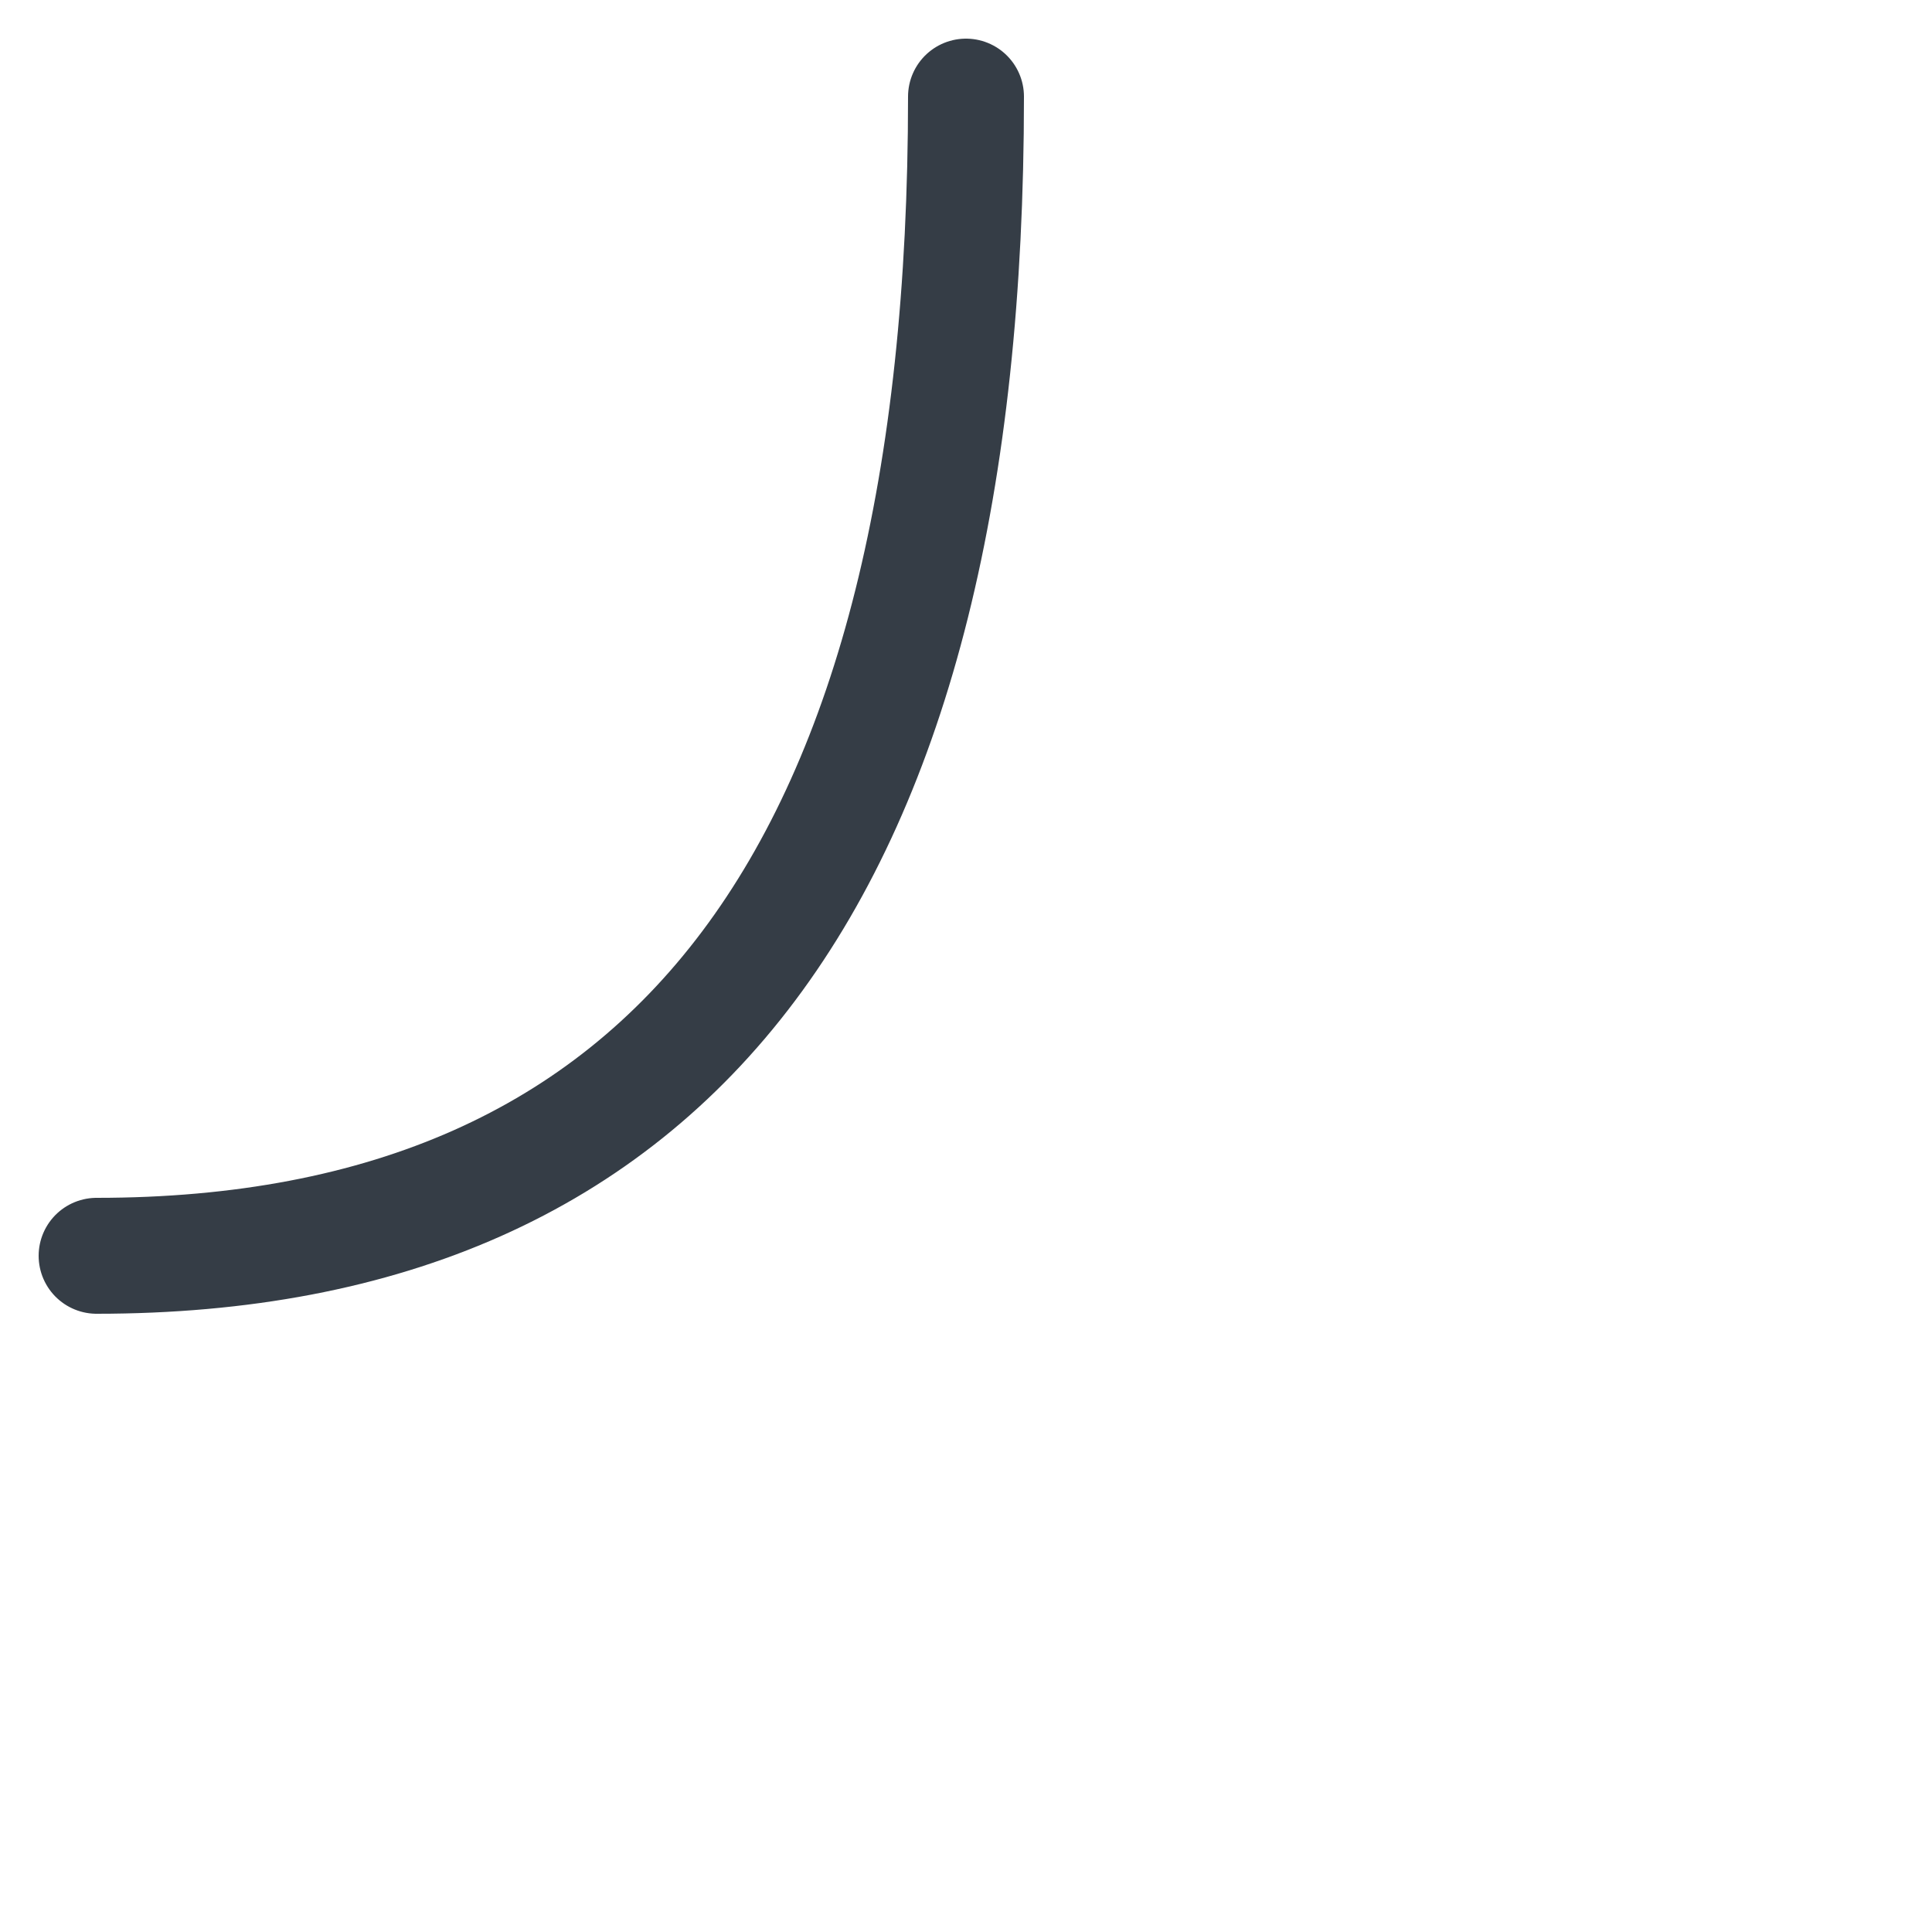
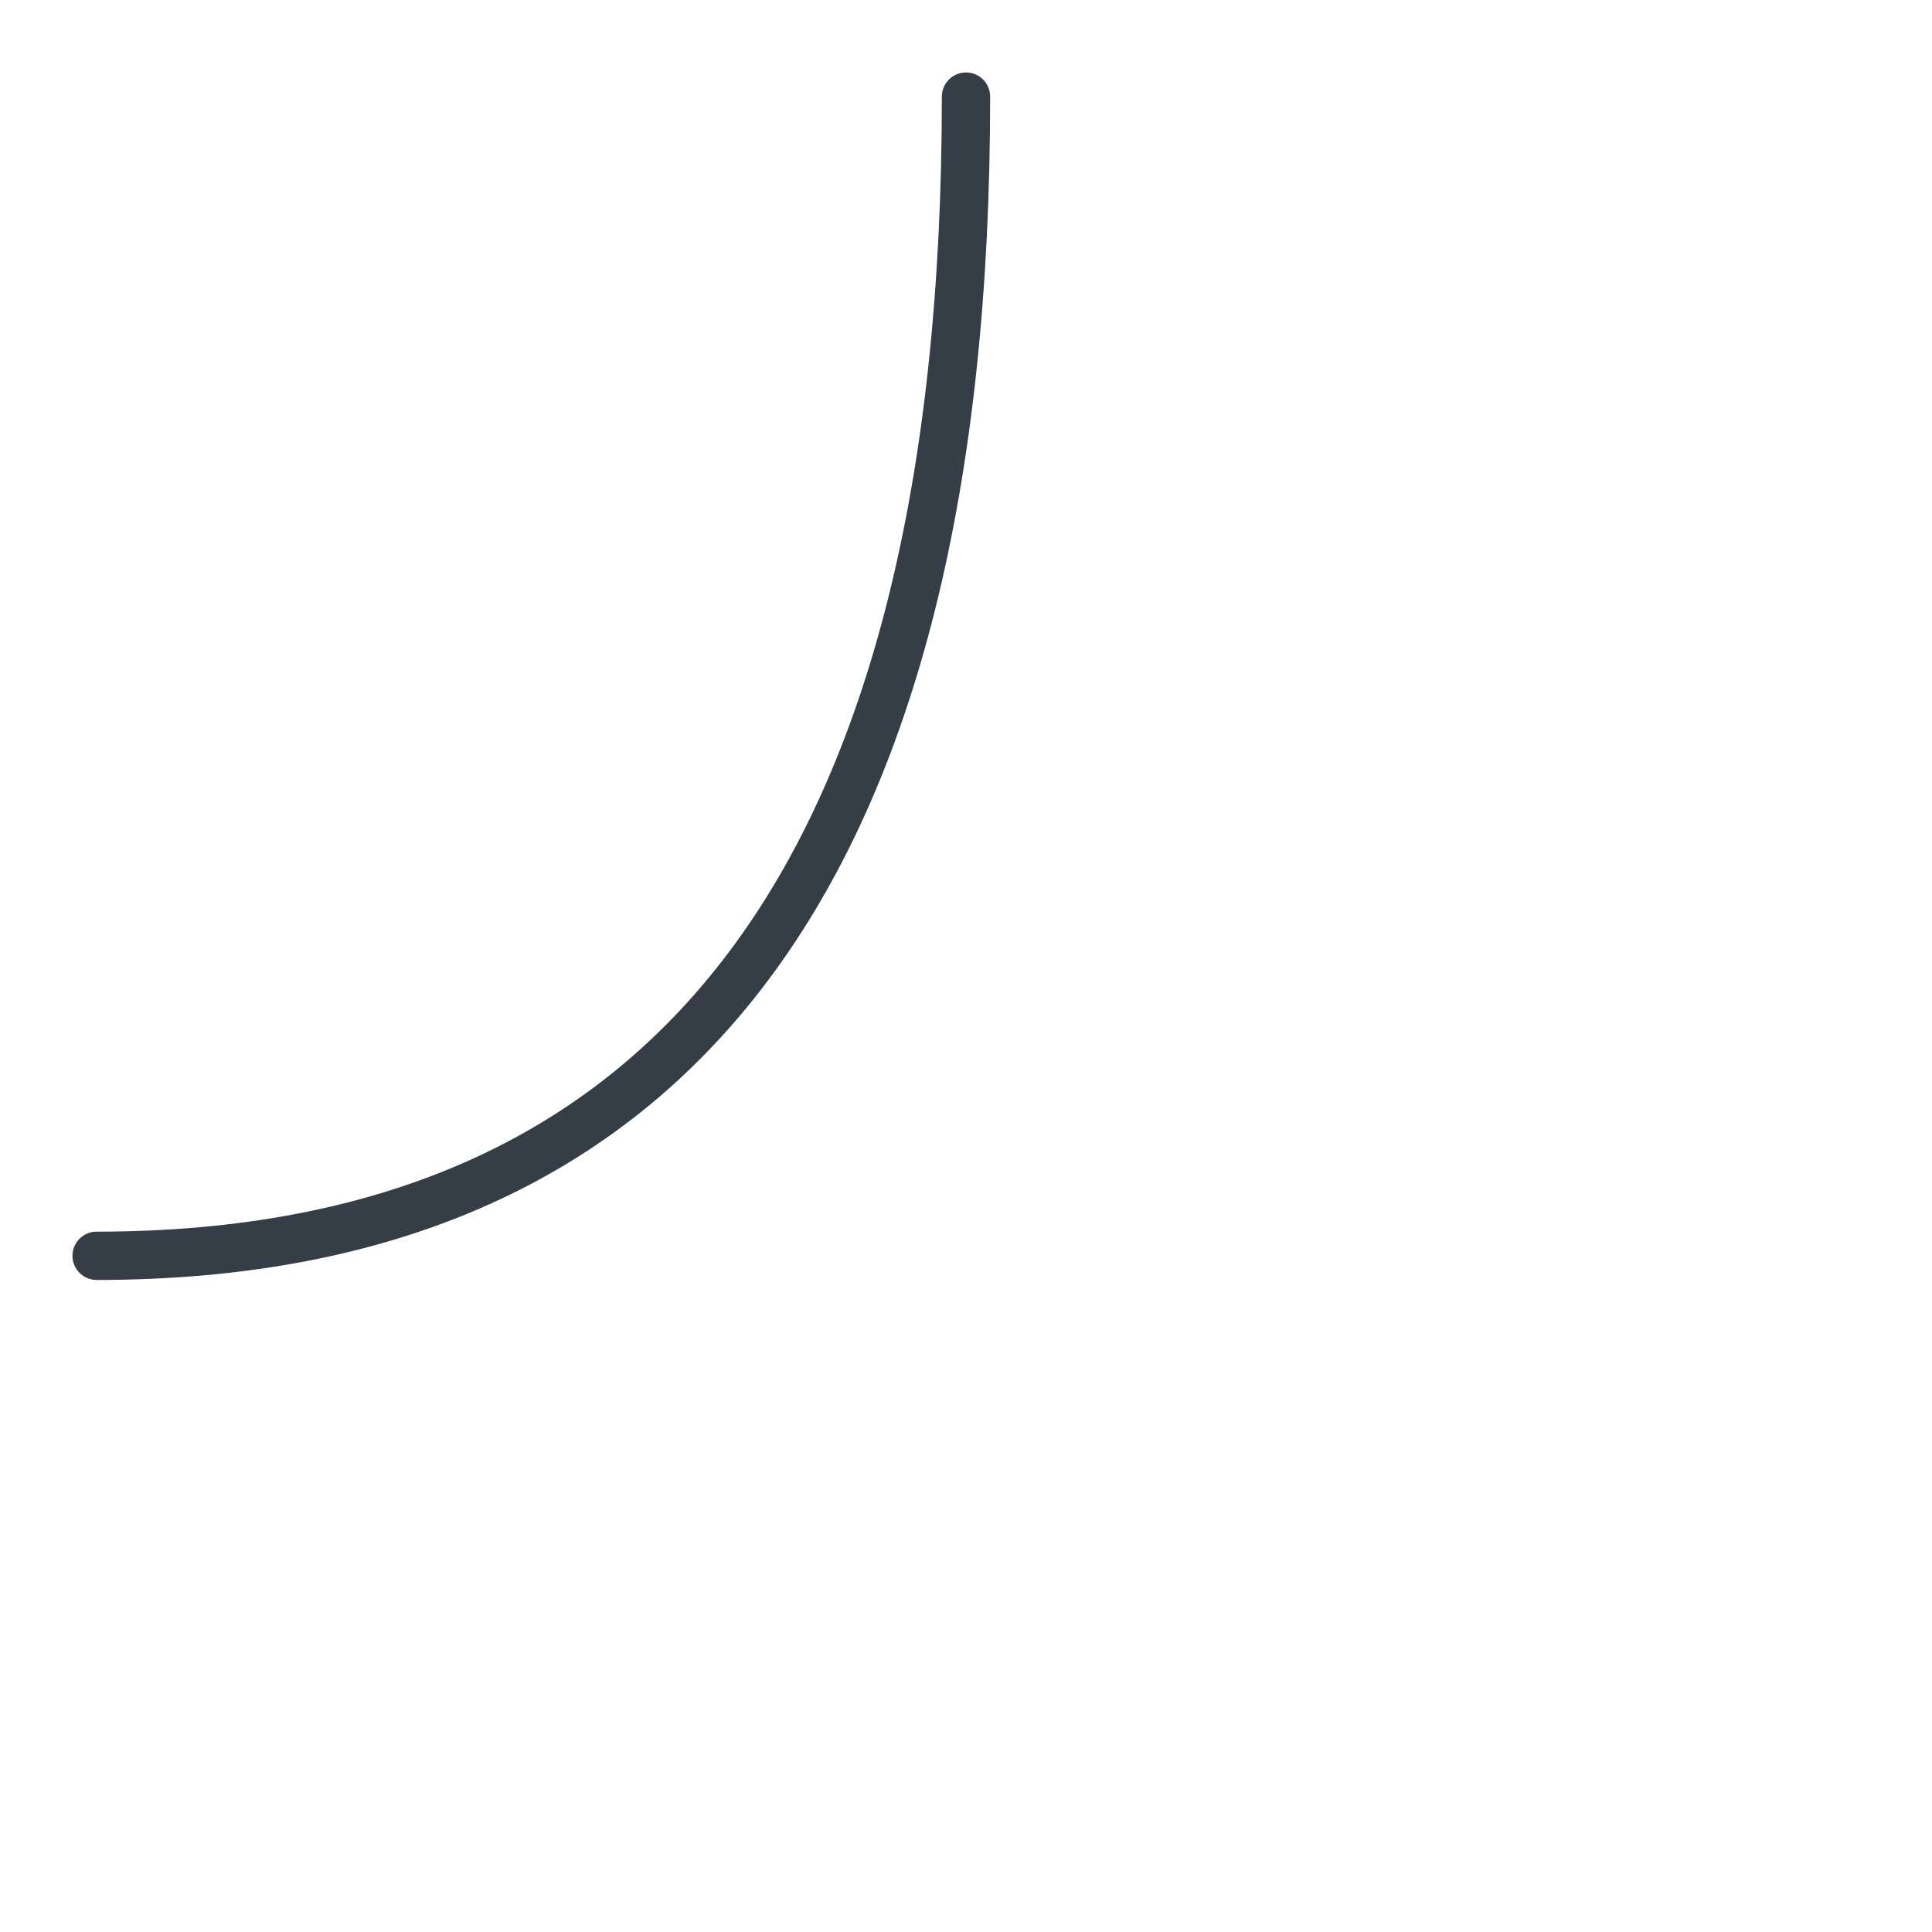
<svg xmlns="http://www.w3.org/2000/svg" version="1.1" width="100px" height="100px" viewBox="0 0 100 100">
  <style type="text/css">
        .arrow{
            stroke: hsl(212, 14%, 24%);
-             stroke-width: 6px;
+             stroke-width: 2.5px;
            stroke-linecap: round;
            fill: none;
        }
    </style>
-   <path class="arrow" d="         M 5,65         Q 50,65 50,5     " />
+   <path vector-effect="non-scaling-stroke" shape-rendering="crisp edges" class="arrow" d="         M 5,65         Q 50,65 50,5     " />
</svg>
